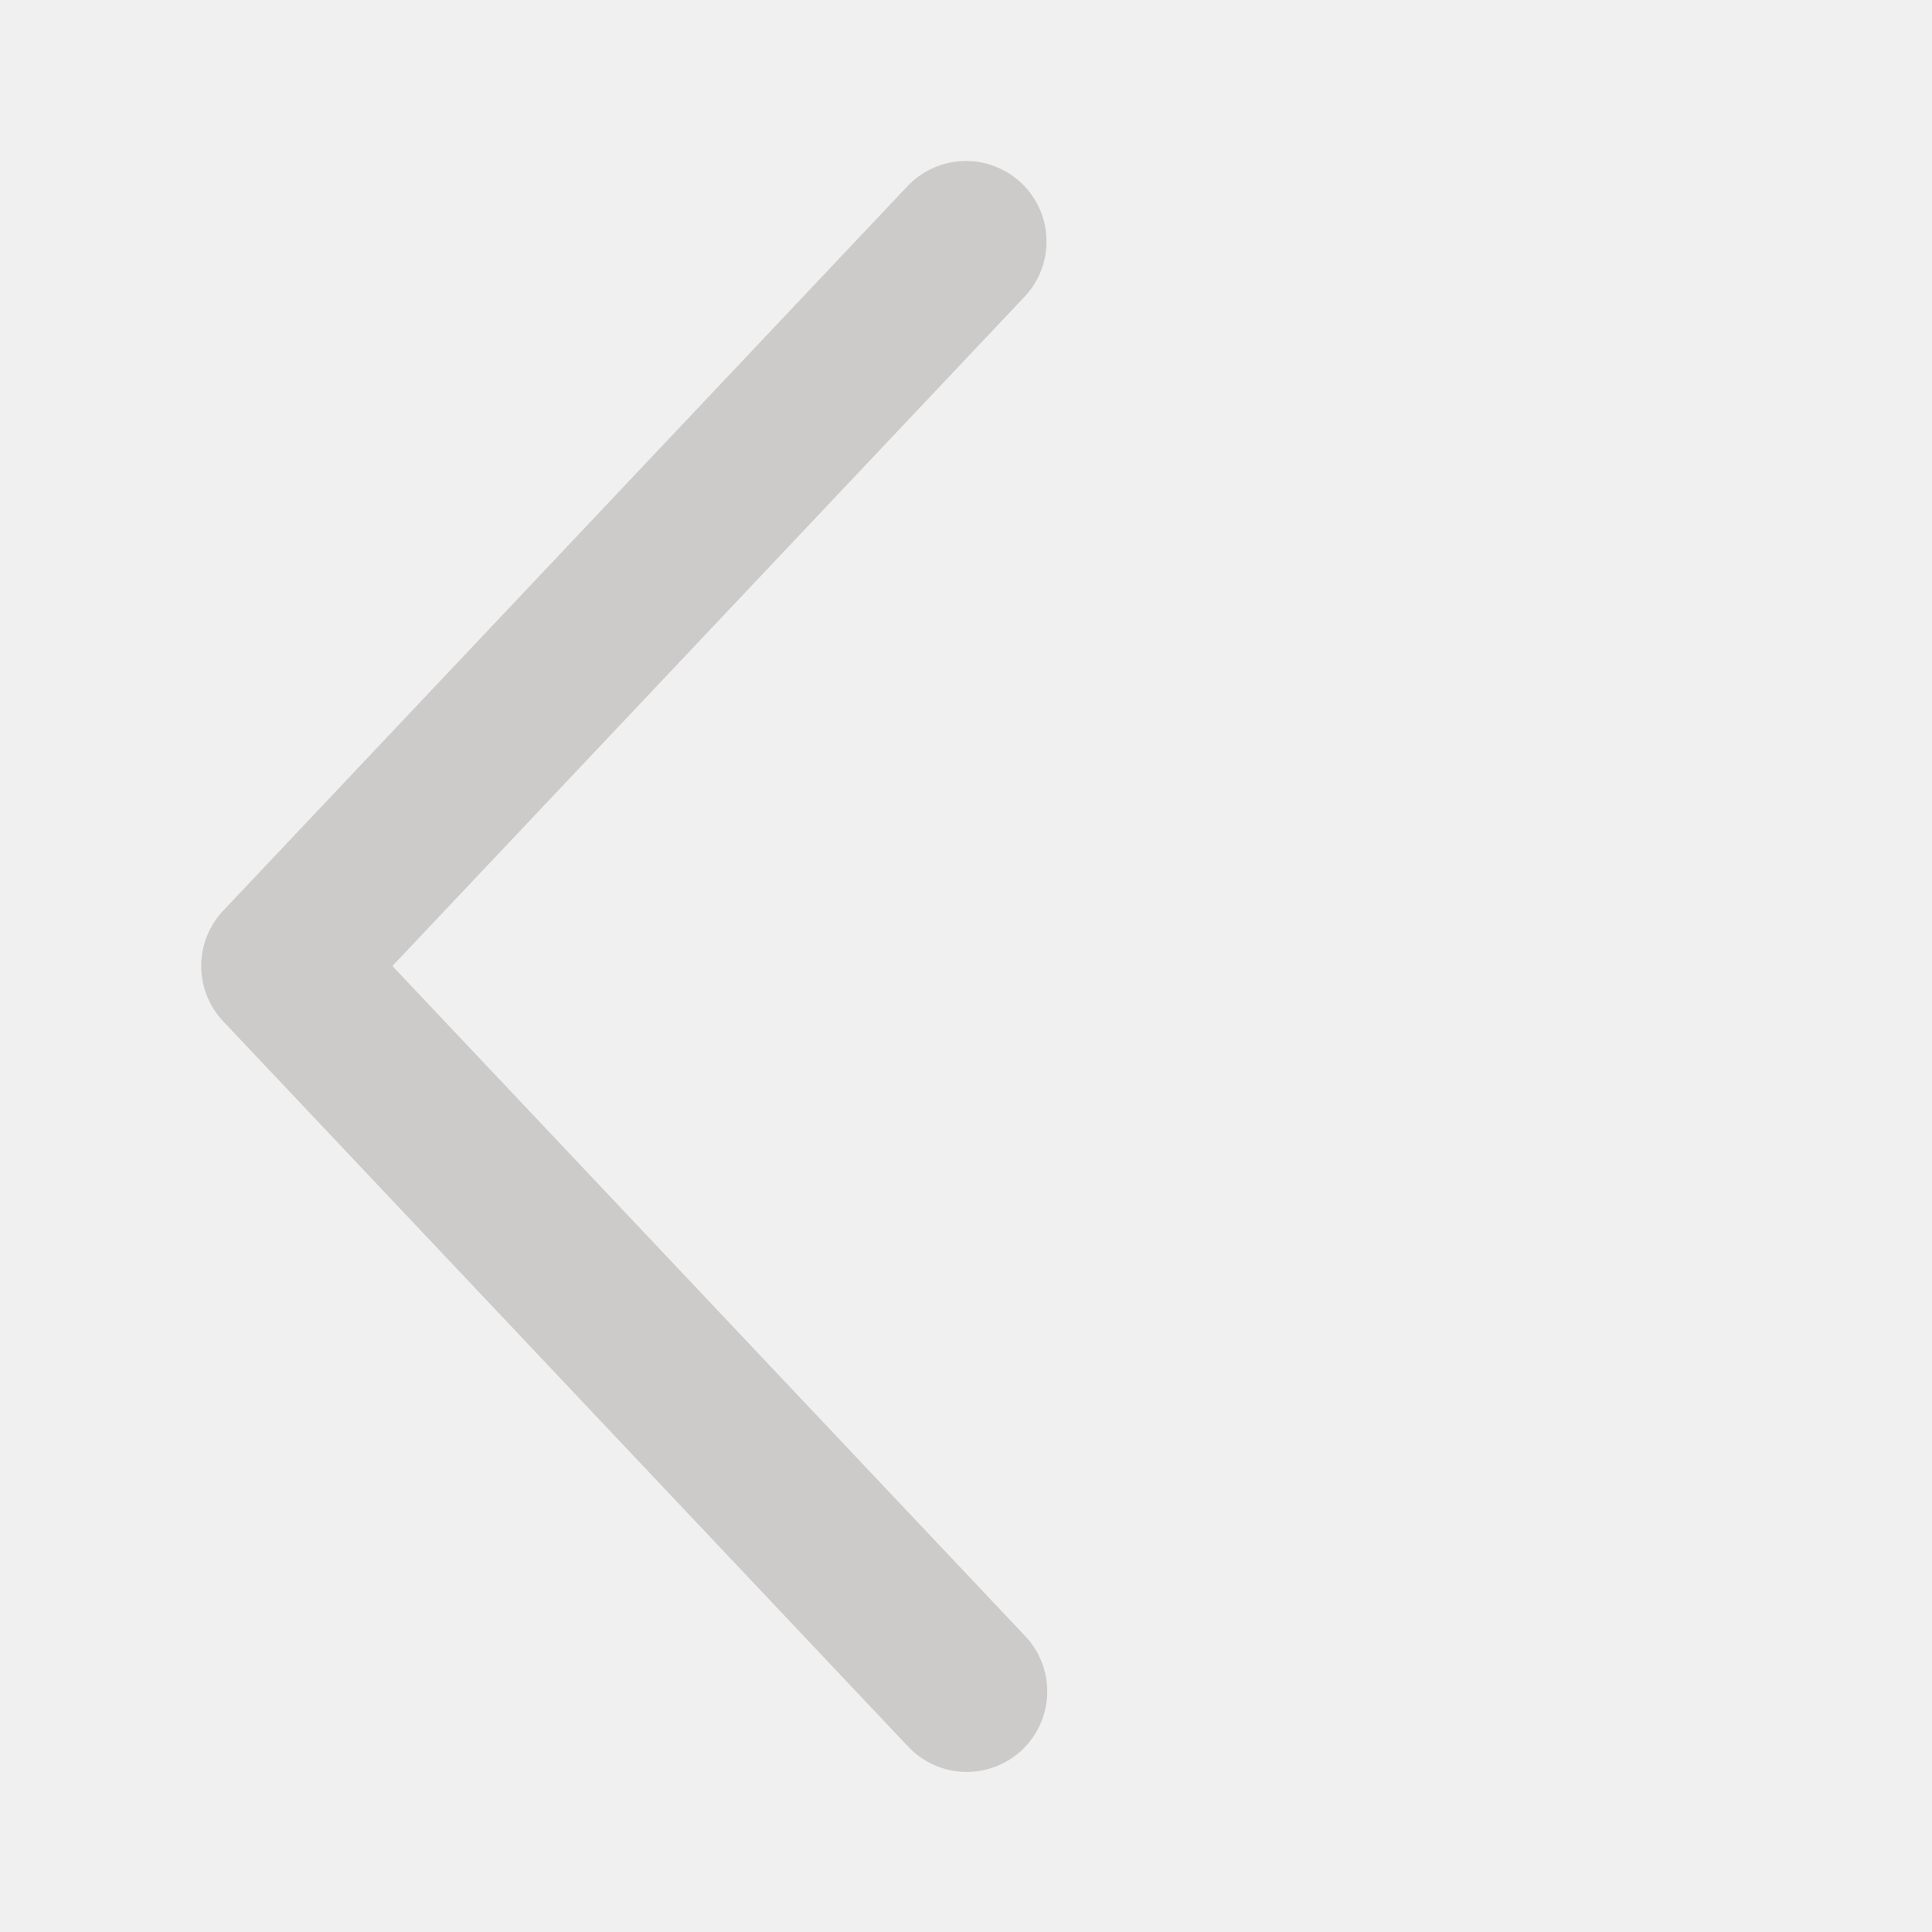
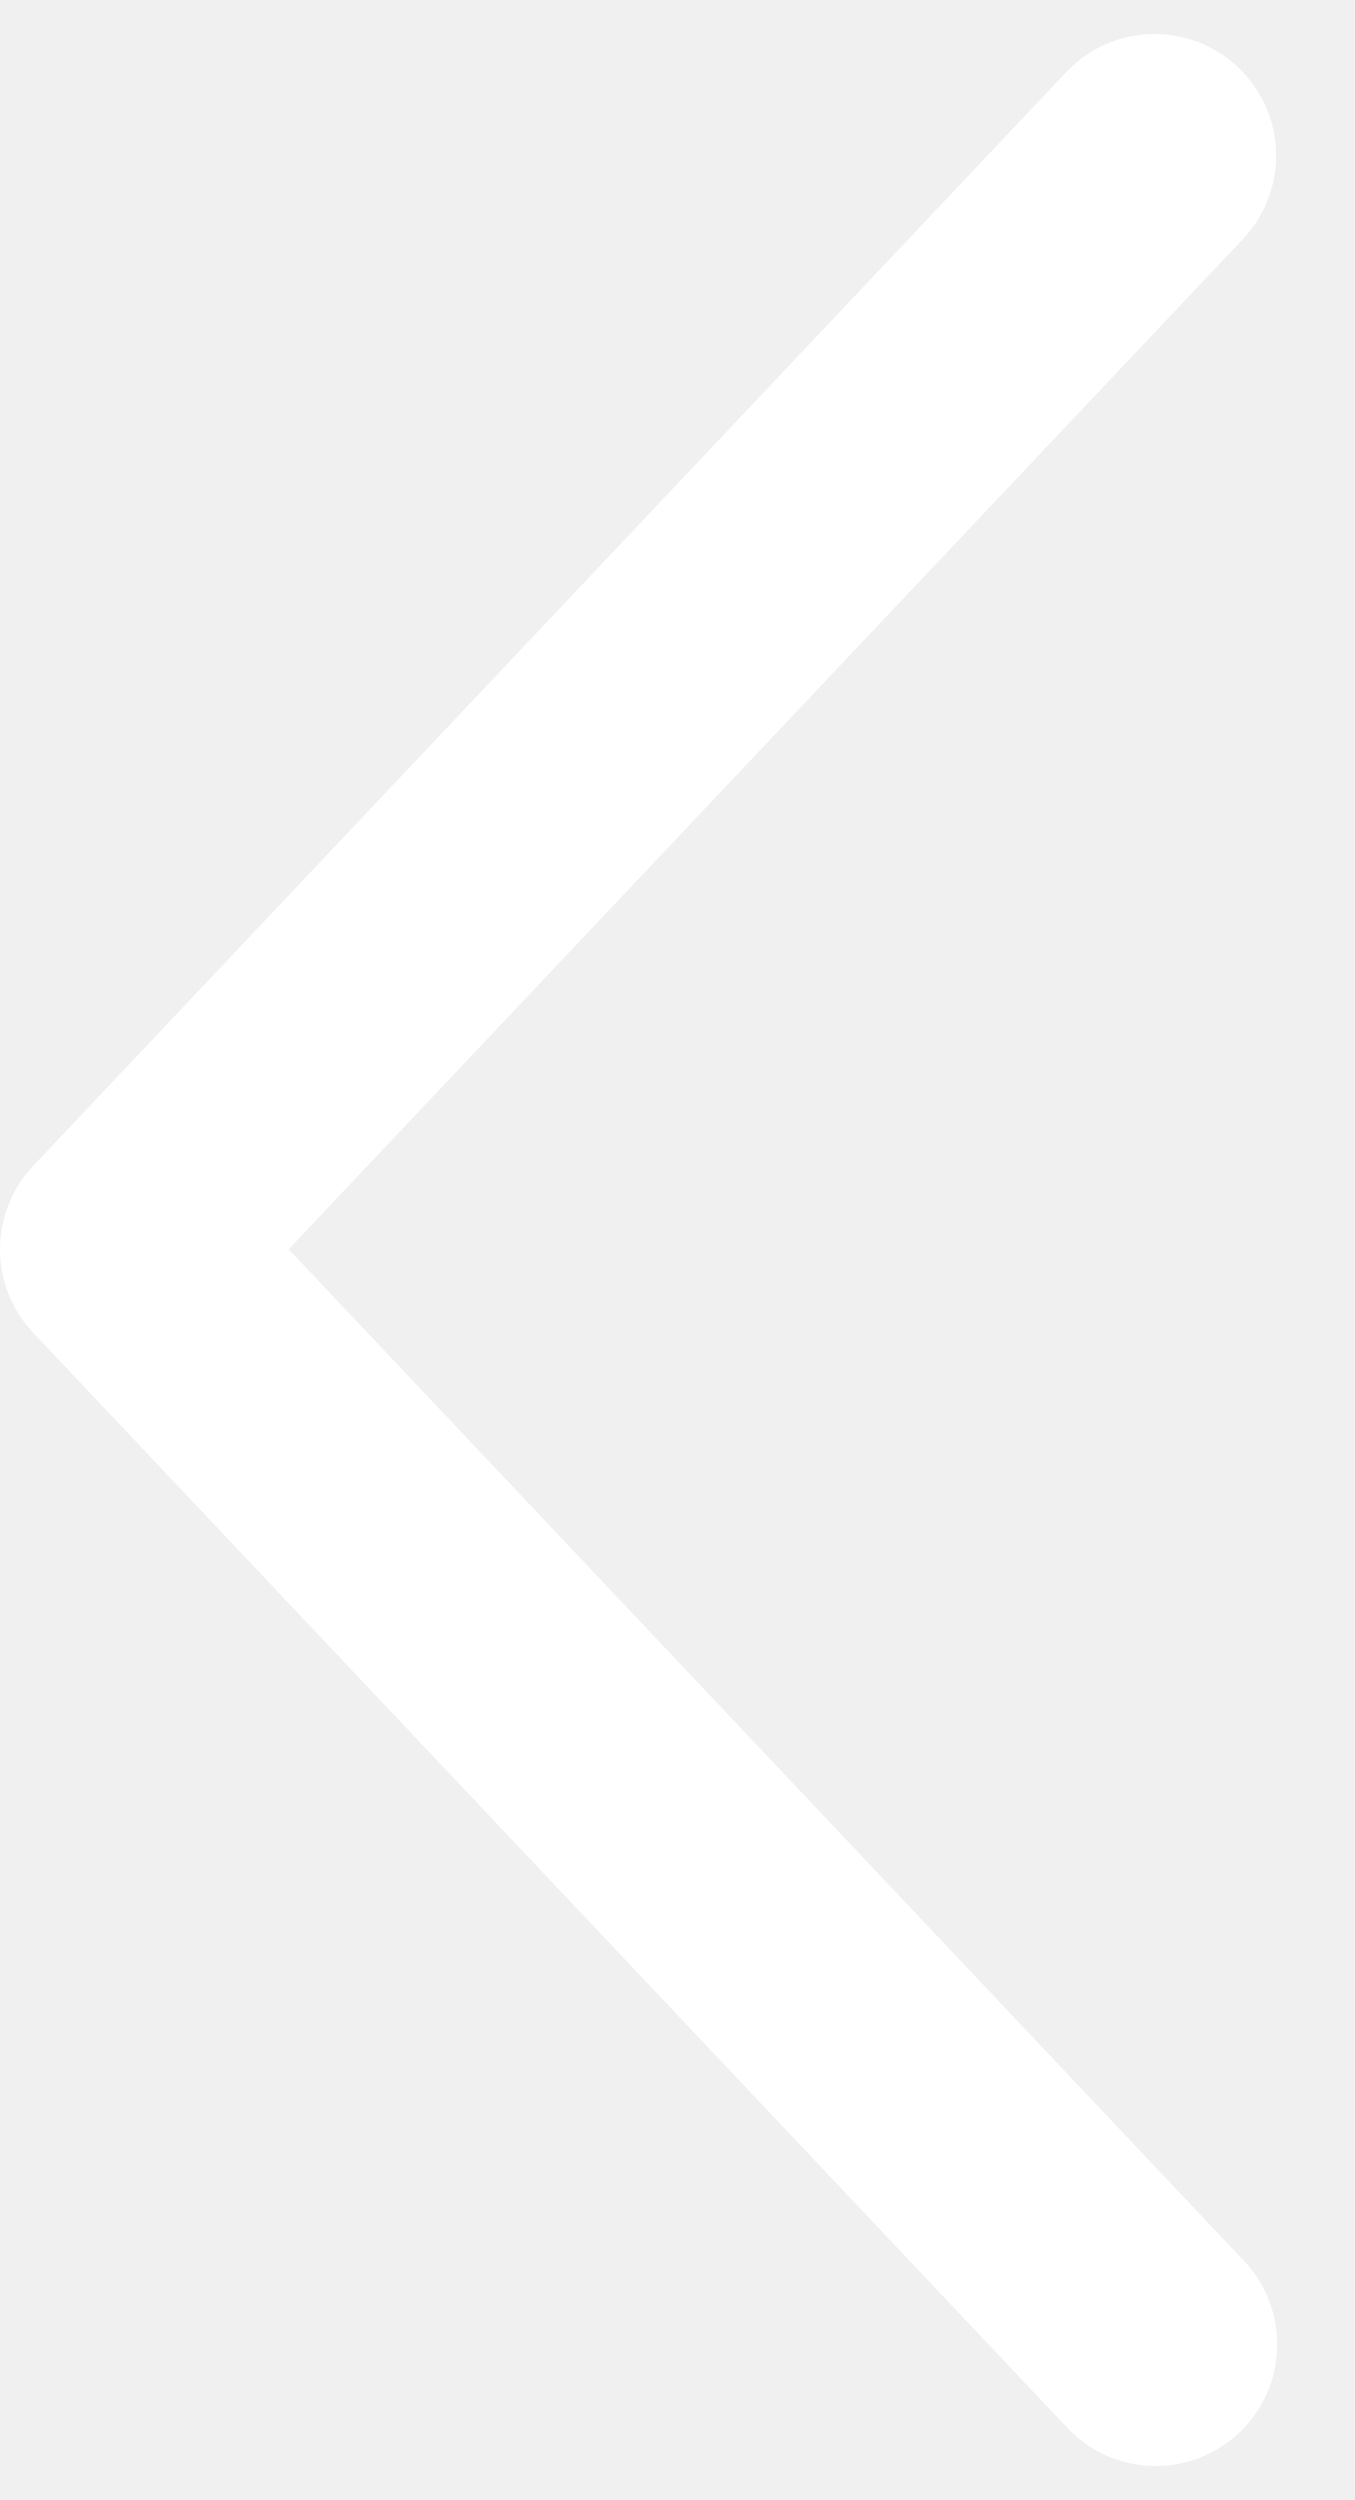
- <svg xmlns="http://www.w3.org/2000/svg" width="28" height="28" viewBox="0 0 28 28" fill="none">
-   <g id="fluent:ios-arrow-24-filled">
-     <path id="Vector" d="M14.848 4.301C14.953 4.19 15.036 4.059 15.09 3.916C15.145 3.773 15.171 3.62 15.166 3.467C15.162 3.314 15.128 3.163 15.065 3.023C15.002 2.883 14.913 2.757 14.802 2.652C14.69 2.547 14.559 2.464 14.416 2.41C14.273 2.355 14.12 2.329 13.967 2.333C13.814 2.338 13.663 2.372 13.523 2.435C13.383 2.498 13.257 2.587 13.152 2.698L3.235 13.198C3.03 13.415 2.916 13.702 2.916 14C2.916 14.298 3.03 14.585 3.235 14.802L13.152 25.303C13.256 25.416 13.383 25.508 13.523 25.573C13.663 25.638 13.815 25.674 13.97 25.679C14.124 25.685 14.278 25.66 14.423 25.605C14.567 25.55 14.7 25.468 14.812 25.362C14.924 25.256 15.014 25.128 15.077 24.987C15.14 24.846 15.174 24.693 15.177 24.539C15.181 24.384 15.153 24.231 15.097 24.087C15.04 23.943 14.956 23.812 14.848 23.701L5.687 14L14.848 4.301Z" fill="#CDCACA" />
-   </g>
+ <svg xmlns="http://www.w3.org/2000/svg" width="13" height="24" viewBox="0 0 13 24" fill="none">
+   <path id="Vector" d="M11.932 2.295C12.037 2.184 12.119 2.053 12.174 1.909C12.229 1.766 12.255 1.614 12.25 1.46C12.246 1.307 12.211 1.156 12.149 1.017C12.086 0.877 11.997 0.751 11.885 0.645C11.774 0.54 11.643 0.458 11.5 0.403C11.357 0.349 11.204 0.323 11.051 0.327C10.898 0.331 10.747 0.366 10.607 0.428C10.467 0.491 10.341 0.581 10.236 0.692L0.319 11.192C0.114 11.409 0 11.695 0 11.993C0 12.292 0.114 12.578 0.319 12.795L10.236 23.296C10.34 23.41 10.466 23.502 10.607 23.567C10.747 23.631 10.899 23.667 11.053 23.673C11.208 23.678 11.362 23.653 11.506 23.599C11.651 23.544 11.783 23.461 11.896 23.355C12.008 23.249 12.098 23.122 12.161 22.98C12.224 22.839 12.258 22.687 12.261 22.532C12.264 22.378 12.237 22.224 12.181 22.08C12.124 21.936 12.04 21.805 11.932 21.694L2.771 11.993L11.932 2.295Z" fill="white" />
</svg>
